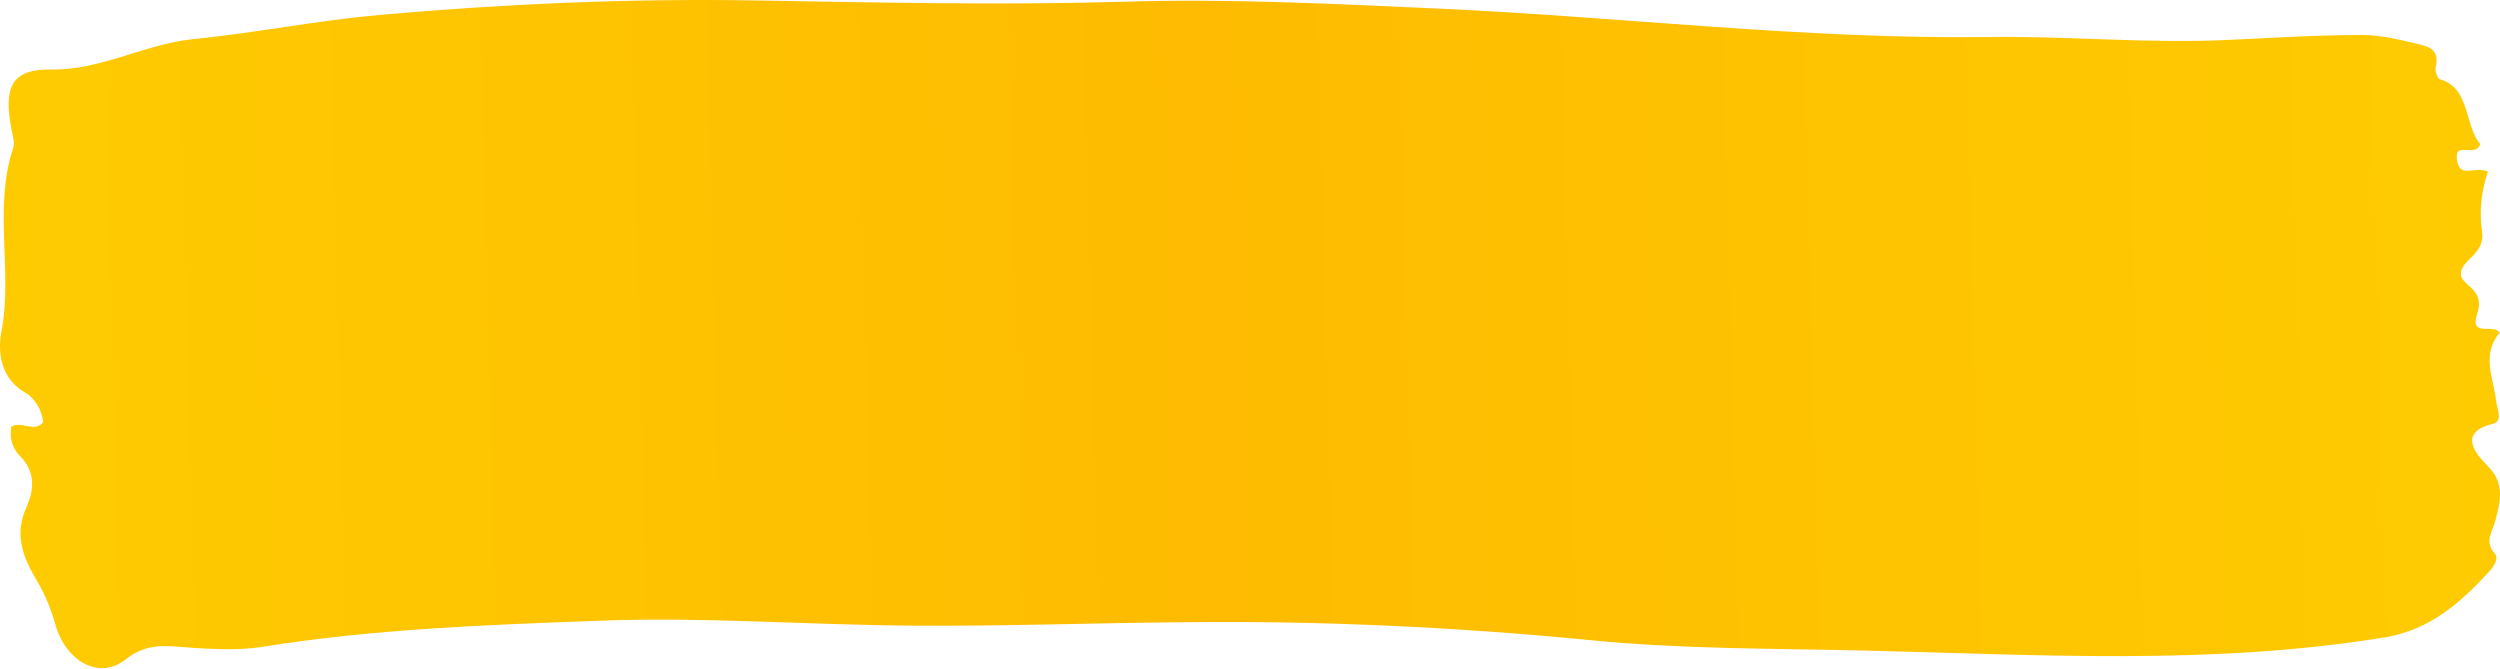
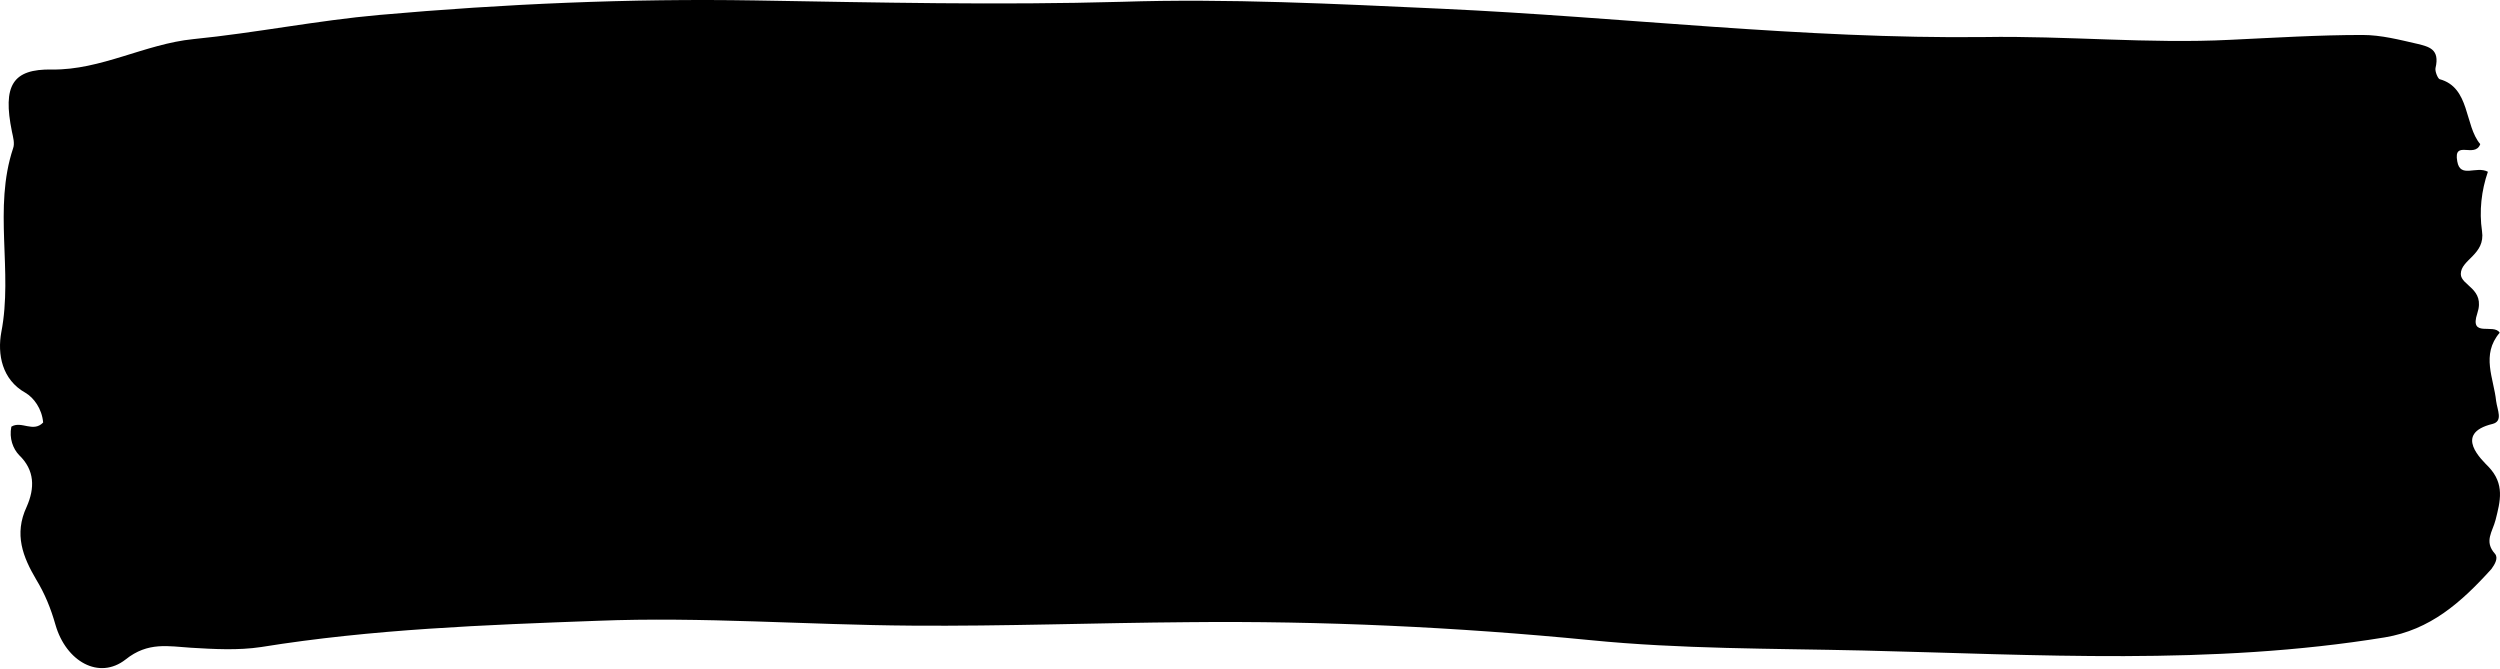
<svg xmlns="http://www.w3.org/2000/svg" viewBox="0 0 232 62" preserveAspectRatio="none">
-   <g>
-     <path d="M1.053 39.595C1.982 39.018 3.075 40.172 4.004 39.211C3.895 37.928 3.13 36.903 2.365 36.454C0.179 35.236 -0.259 32.864 0.124 30.812C1.217 25.171 -0.641 19.337 1.217 13.759C1.381 13.31 1.217 12.733 1.108 12.221C0.233 7.925 1.162 6.387 4.824 6.451C9.361 6.515 13.46 4.079 17.942 3.63C23.735 3.053 29.419 1.899 35.212 1.386C46.799 0.36 58.441 -0.152 70.028 0.04C81.396 0.232 92.71 0.489 104.078 0.168C113.97 -0.152 123.863 0.36 133.755 0.809C150.534 1.578 167.314 3.63 184.147 3.438C191.744 3.309 199.396 4.079 206.993 3.694C211.092 3.502 215.137 3.245 219.236 3.245C220.985 3.245 222.679 3.694 224.373 4.079C225.357 4.335 226.45 4.527 226.013 6.323C225.958 6.643 226.232 7.284 226.396 7.348C229.238 8.118 228.691 11.644 230.167 13.375C229.675 14.721 227.653 12.926 228.035 14.977C228.308 16.58 229.784 15.362 230.877 15.939C230.276 17.67 230.057 19.593 230.331 21.452C230.659 23.632 228.363 24.081 228.363 25.427C228.363 26.517 230.659 26.773 229.893 29.081C229.128 31.389 231.424 29.979 231.97 30.876C230.221 32.928 231.424 35.108 231.642 37.223C231.752 38.057 232.298 39.082 231.314 39.339C227.598 40.236 230.385 42.737 230.932 43.314C232.462 44.916 232.025 46.519 231.588 48.25C231.314 49.34 230.495 50.237 231.533 51.391C231.861 51.776 231.533 52.353 231.205 52.802C228.363 55.943 225.521 58.443 221.313 59.148C205.189 61.777 189.066 60.751 172.888 60.367C164.417 60.174 155.945 60.238 147.583 59.405C135.122 58.187 122.715 57.61 110.254 57.738C101.728 57.802 93.147 58.123 84.621 58.059C74.892 57.995 65.163 57.225 55.435 57.61C44.996 57.995 34.557 58.379 24.227 60.046C22.095 60.367 19.854 60.238 17.723 60.11C15.646 59.982 13.733 59.533 11.656 61.2C9.197 63.123 6.136 61.392 5.152 57.995C4.715 56.456 4.168 55.11 3.349 53.763C2.146 51.712 1.272 49.596 2.474 47.032C3.239 45.301 3.239 43.634 1.764 42.224C1.217 41.647 0.834 40.685 1.053 39.595Z" fill="url(#paint0_linear_154_141)" />
-   </g>
-   <defs>
-     <linearGradient id="paint0_linear_154_141" x1="-1.43822e-07" y1="35.593" x2="231.968" y2="29.741" gradientUnits="userSpaceOnUse">
-       <stop stop-color="#FECB01" />
-       <stop offset="0.482" stop-color="#FEBB01" />
-       <stop offset="1" stop-color="#FECB01" />
-     </linearGradient>
-   </defs>
+   <path d="M1.053 39.595C1.982 39.018 3.075 40.172 4.004 39.211C3.895 37.928 3.13 36.903 2.365 36.454C0.179 35.236 -0.259 32.864 0.124 30.812C1.217 25.171 -0.641 19.337 1.217 13.759C1.381 13.31 1.217 12.733 1.108 12.221C0.233 7.925 1.162 6.387 4.824 6.451C9.361 6.515 13.46 4.079 17.942 3.63C23.735 3.053 29.419 1.899 35.212 1.386C46.799 0.36 58.441 -0.152 70.028 0.04C81.396 0.232 92.71 0.489 104.078 0.168C113.97 -0.152 123.863 0.36 133.755 0.809C150.534 1.578 167.314 3.63 184.147 3.438C191.744 3.309 199.396 4.079 206.993 3.694C211.092 3.502 215.137 3.245 219.236 3.245C220.985 3.245 222.679 3.694 224.373 4.079C225.357 4.335 226.45 4.527 226.013 6.323C225.958 6.643 226.232 7.284 226.396 7.348C229.238 8.118 228.691 11.644 230.167 13.375C229.675 14.721 227.653 12.926 228.035 14.977C228.308 16.58 229.784 15.362 230.877 15.939C230.276 17.67 230.057 19.593 230.331 21.452C230.659 23.632 228.363 24.081 228.363 25.427C228.363 26.517 230.659 26.773 229.893 29.081C229.128 31.389 231.424 29.979 231.97 30.876C230.221 32.928 231.424 35.108 231.642 37.223C231.752 38.057 232.298 39.082 231.314 39.339C227.598 40.236 230.385 42.737 230.932 43.314C232.462 44.916 232.025 46.519 231.588 48.25C231.314 49.34 230.495 50.237 231.533 51.391C231.861 51.776 231.533 52.353 231.205 52.802C228.363 55.943 225.521 58.443 221.313 59.148C205.189 61.777 189.066 60.751 172.888 60.367C164.417 60.174 155.945 60.238 147.583 59.405C135.122 58.187 122.715 57.61 110.254 57.738C101.728 57.802 93.147 58.123 84.621 58.059C74.892 57.995 65.163 57.225 55.435 57.61C44.996 57.995 34.557 58.379 24.227 60.046C22.095 60.367 19.854 60.238 17.723 60.11C15.646 59.982 13.733 59.533 11.656 61.2C9.197 63.123 6.136 61.392 5.152 57.995C4.715 56.456 4.168 55.11 3.349 53.763C2.146 51.712 1.272 49.596 2.474 47.032C3.239 45.301 3.239 43.634 1.764 42.224C1.217 41.647 0.834 40.685 1.053 39.595Z" fill="black" />
</svg>
